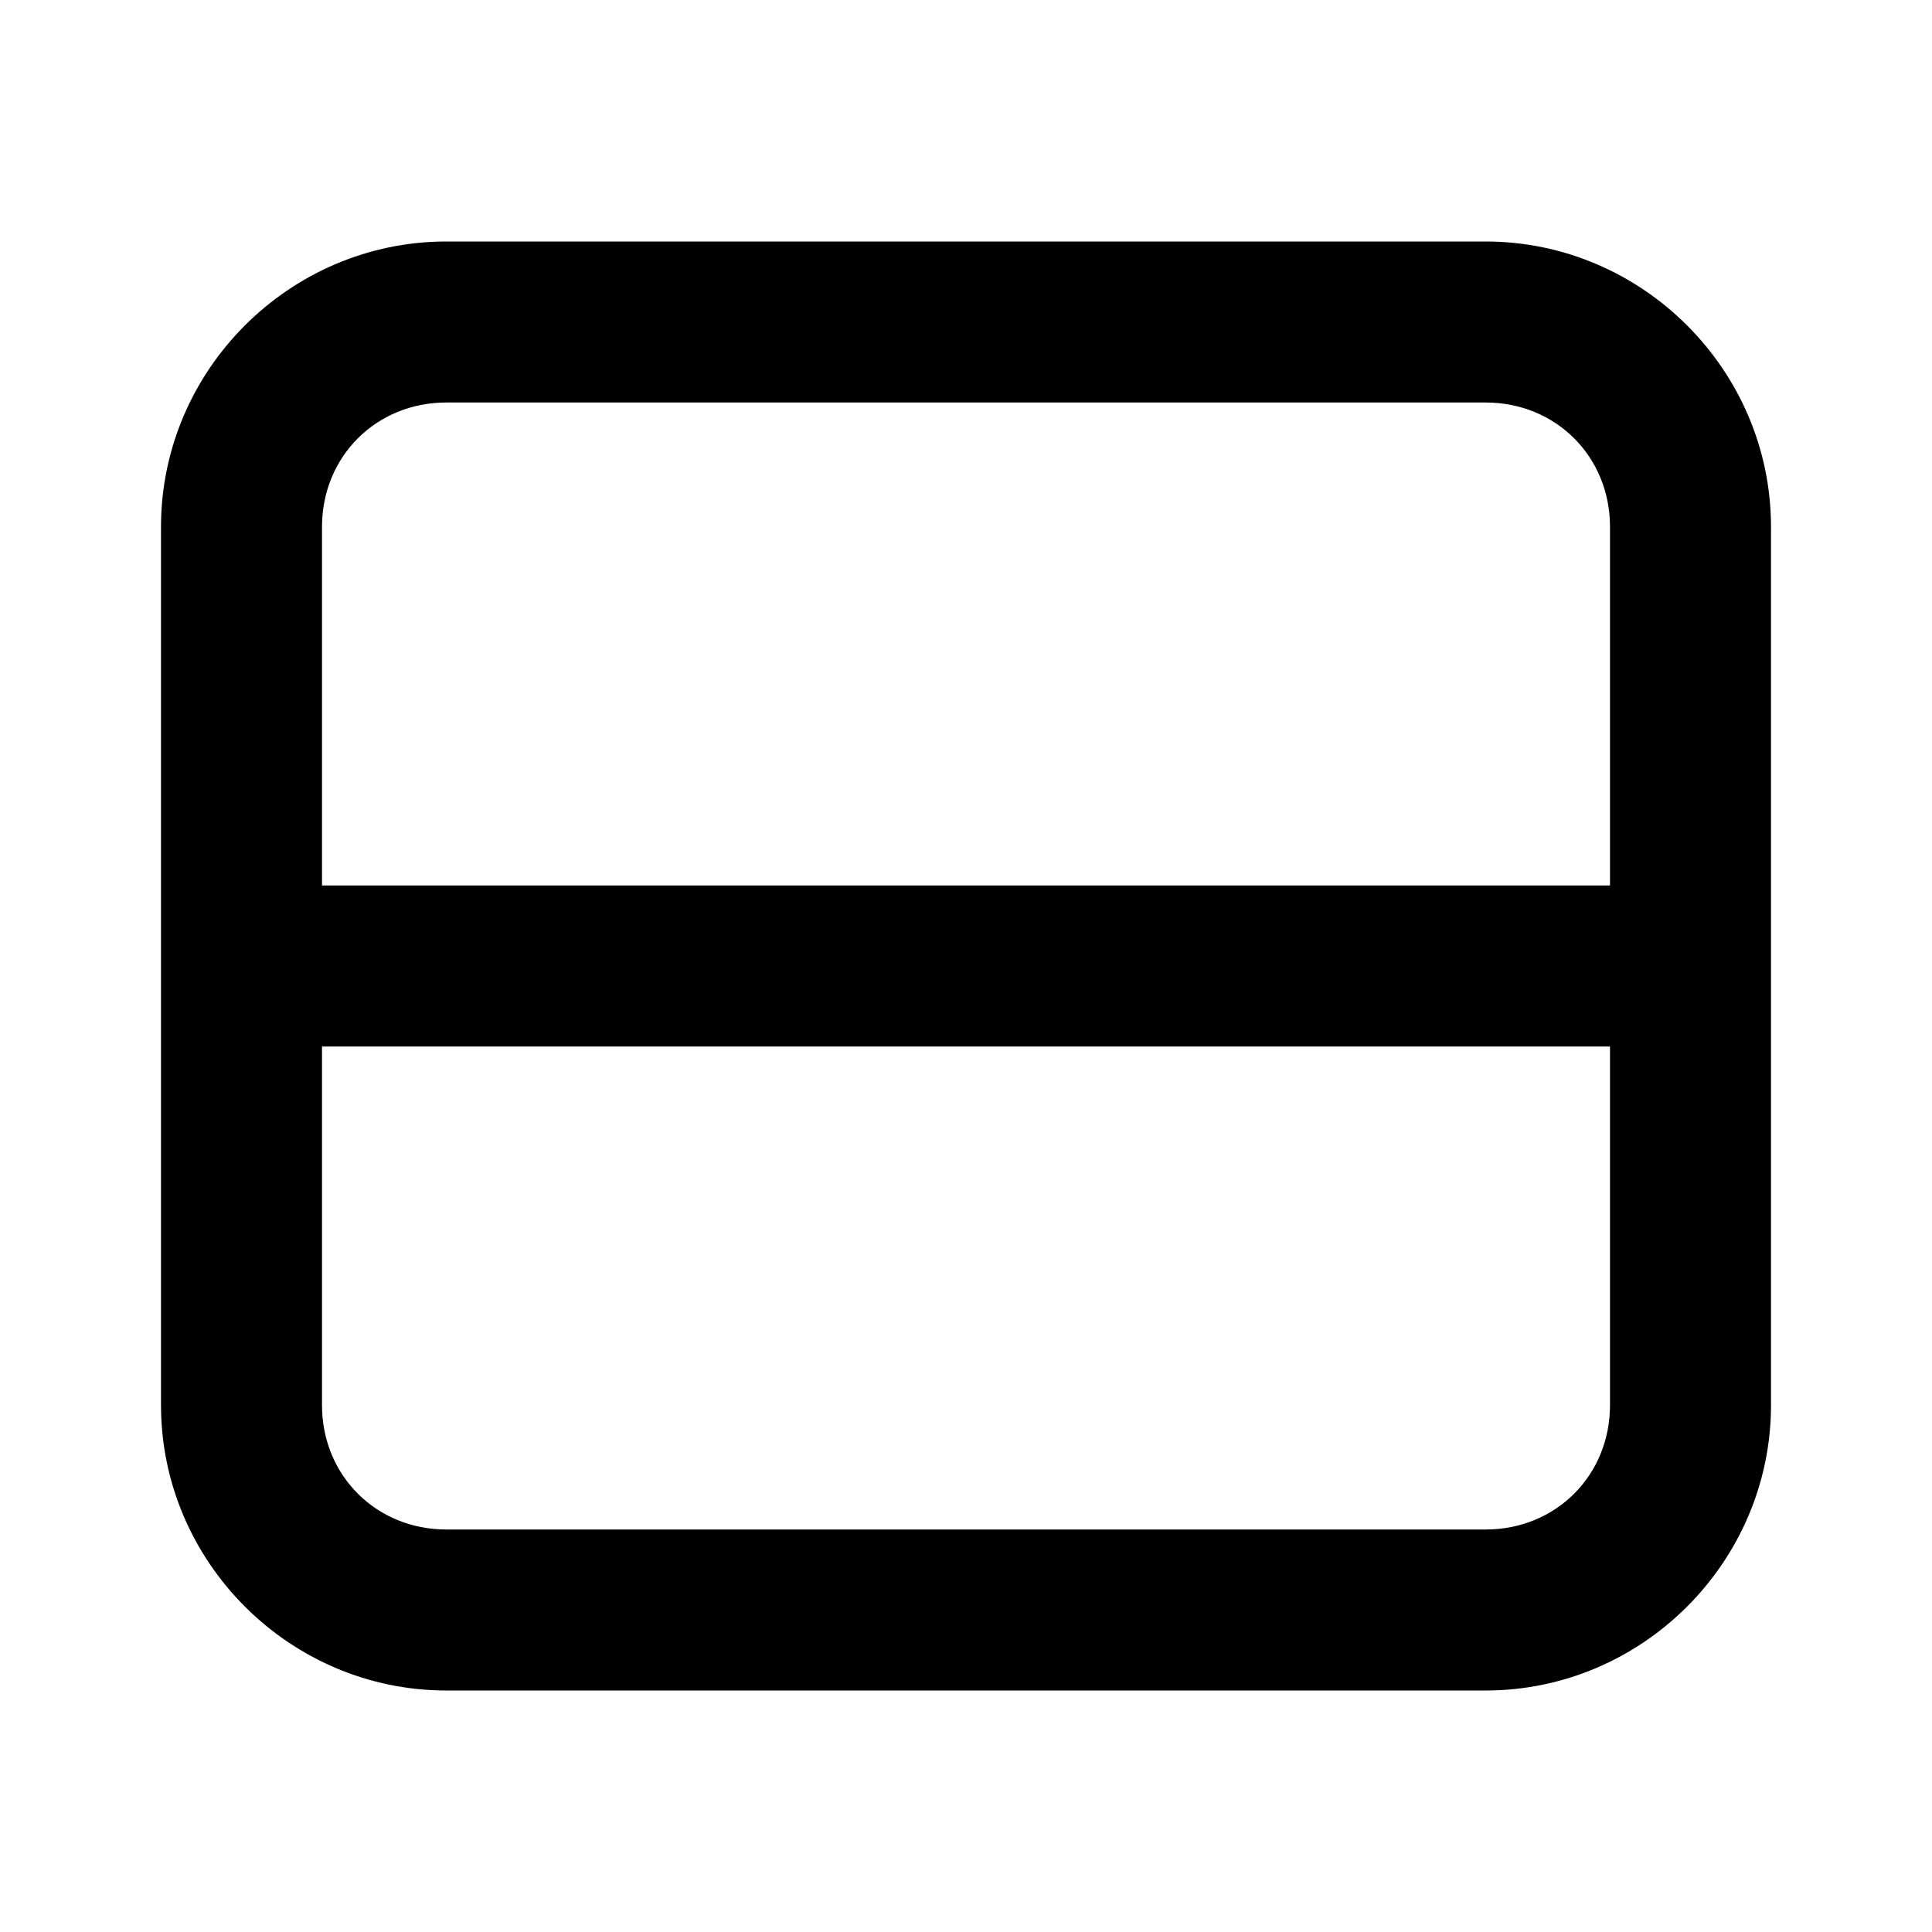
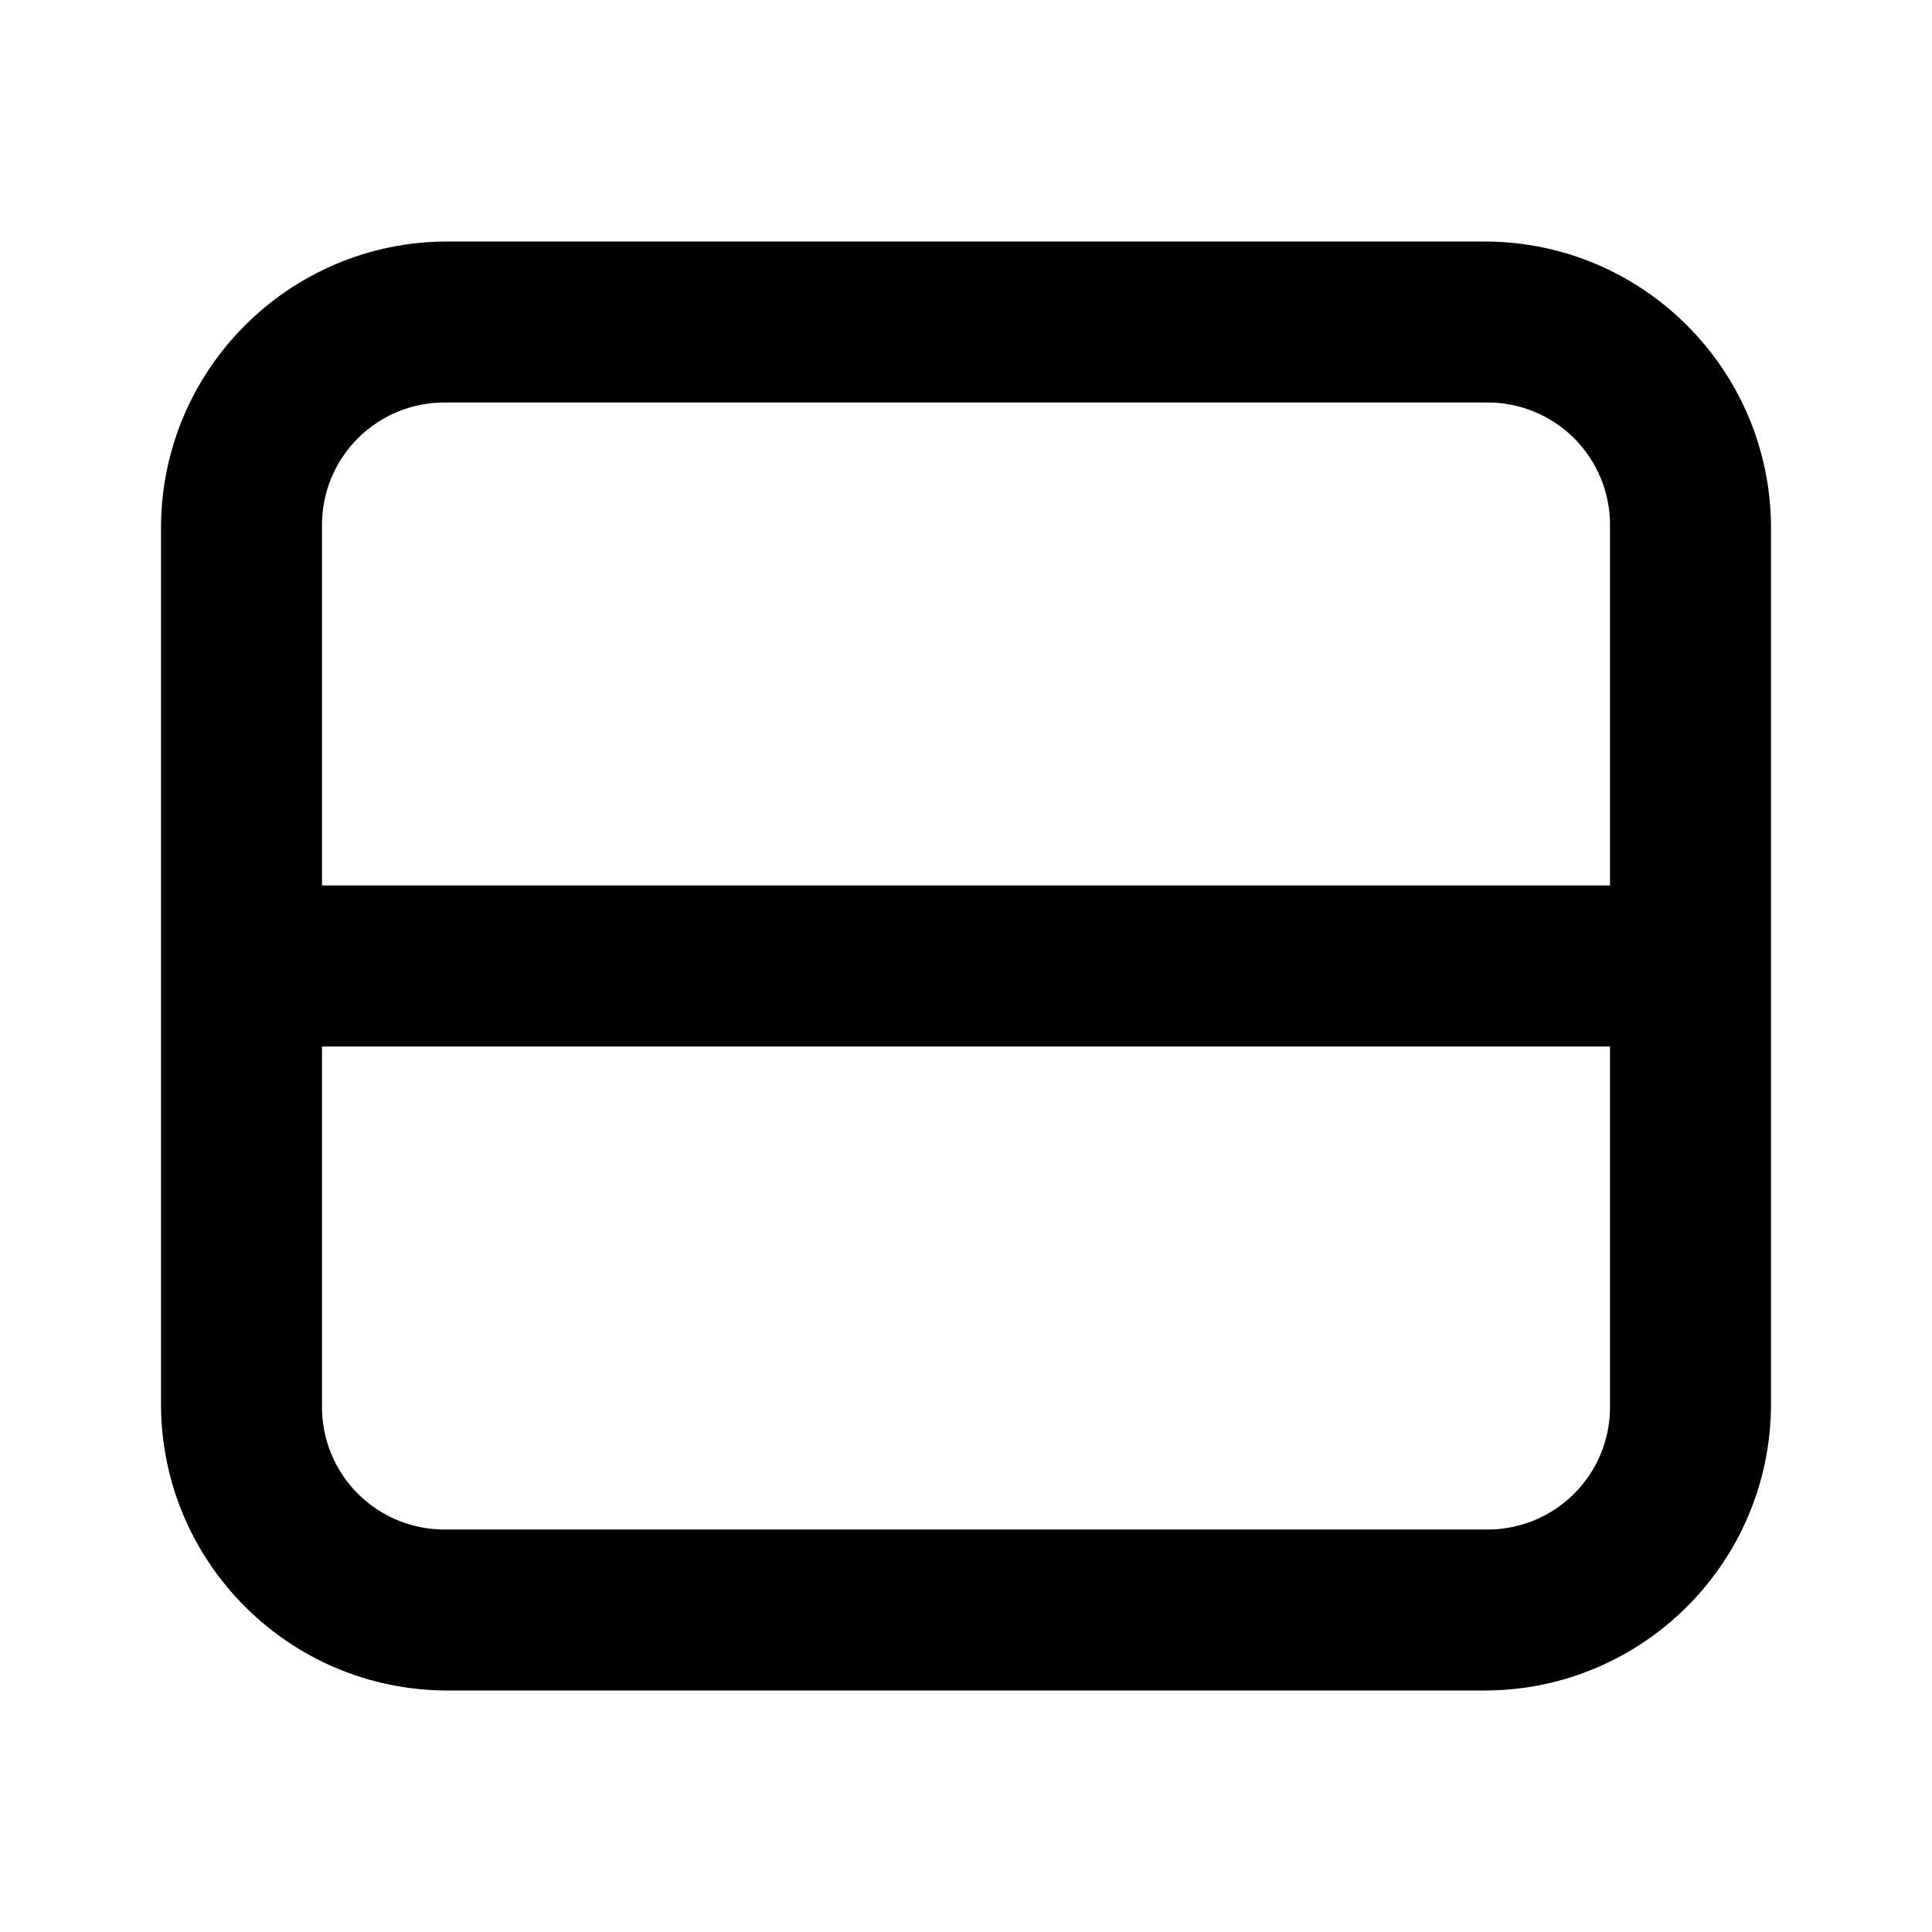
- <svg xmlns="http://www.w3.org/2000/svg" xml:space="preserve" width="24" height="24" version="1.1" id="svg1">
-   <defs id="defs1" />
-   <path id="rect14" style="baseline-shift:baseline;display:inline;overflow:visible;vector-effect:none;fill:#000000;stroke-linecap:round;stroke-linejoin:round;enable-background:accumulate;stop-color:#000000" d="M 5.545 3 C 3.598 3 2 4.598 2 6.545 L 2 17.455 C 2 19.402 3.598 21 5.545 21 L 18.455 21 C 20.402 21 22 19.402 22 17.455 L 22 6.545 C 22 4.598 20.402 3 18.455 3 L 5.545 3 z M 5.545 5 L 18.455 5 C 19.328 5 20 5.672 20 6.545 L 20 11 L 4 11 L 4 6.545 C 4 5.672 4.672 5 5.545 5 z M 4 13 L 20 13 L 20 17.455 C 20 18.328 19.328 19 18.455 19 L 5.545 19 C 4.672 19 4 18.328 4 17.455 L 4 13 z " />
+ <svg xmlns="http://www.w3.org/2000/svg" xml:space="preserve" width="24" height="24">
+   <path d="M5.545 3A3.56 3.56 0 0 0 2 6.545v10.91A3.56 3.56 0 0 0 5.545 21h12.91A3.56 3.56 0 0 0 22 17.455V6.545A3.56 3.56 0 0 0 18.455 3zm0 2h12.91A1.52 1.52 0 0 1 20 6.545V11H4V6.545A1.52 1.52 0 0 1 5.545 5M4 13h16v4.455A1.52 1.52 0 0 1 18.455 19H5.545A1.52 1.52 0 0 1 4 17.455z" class="ICON_1" />
</svg>
